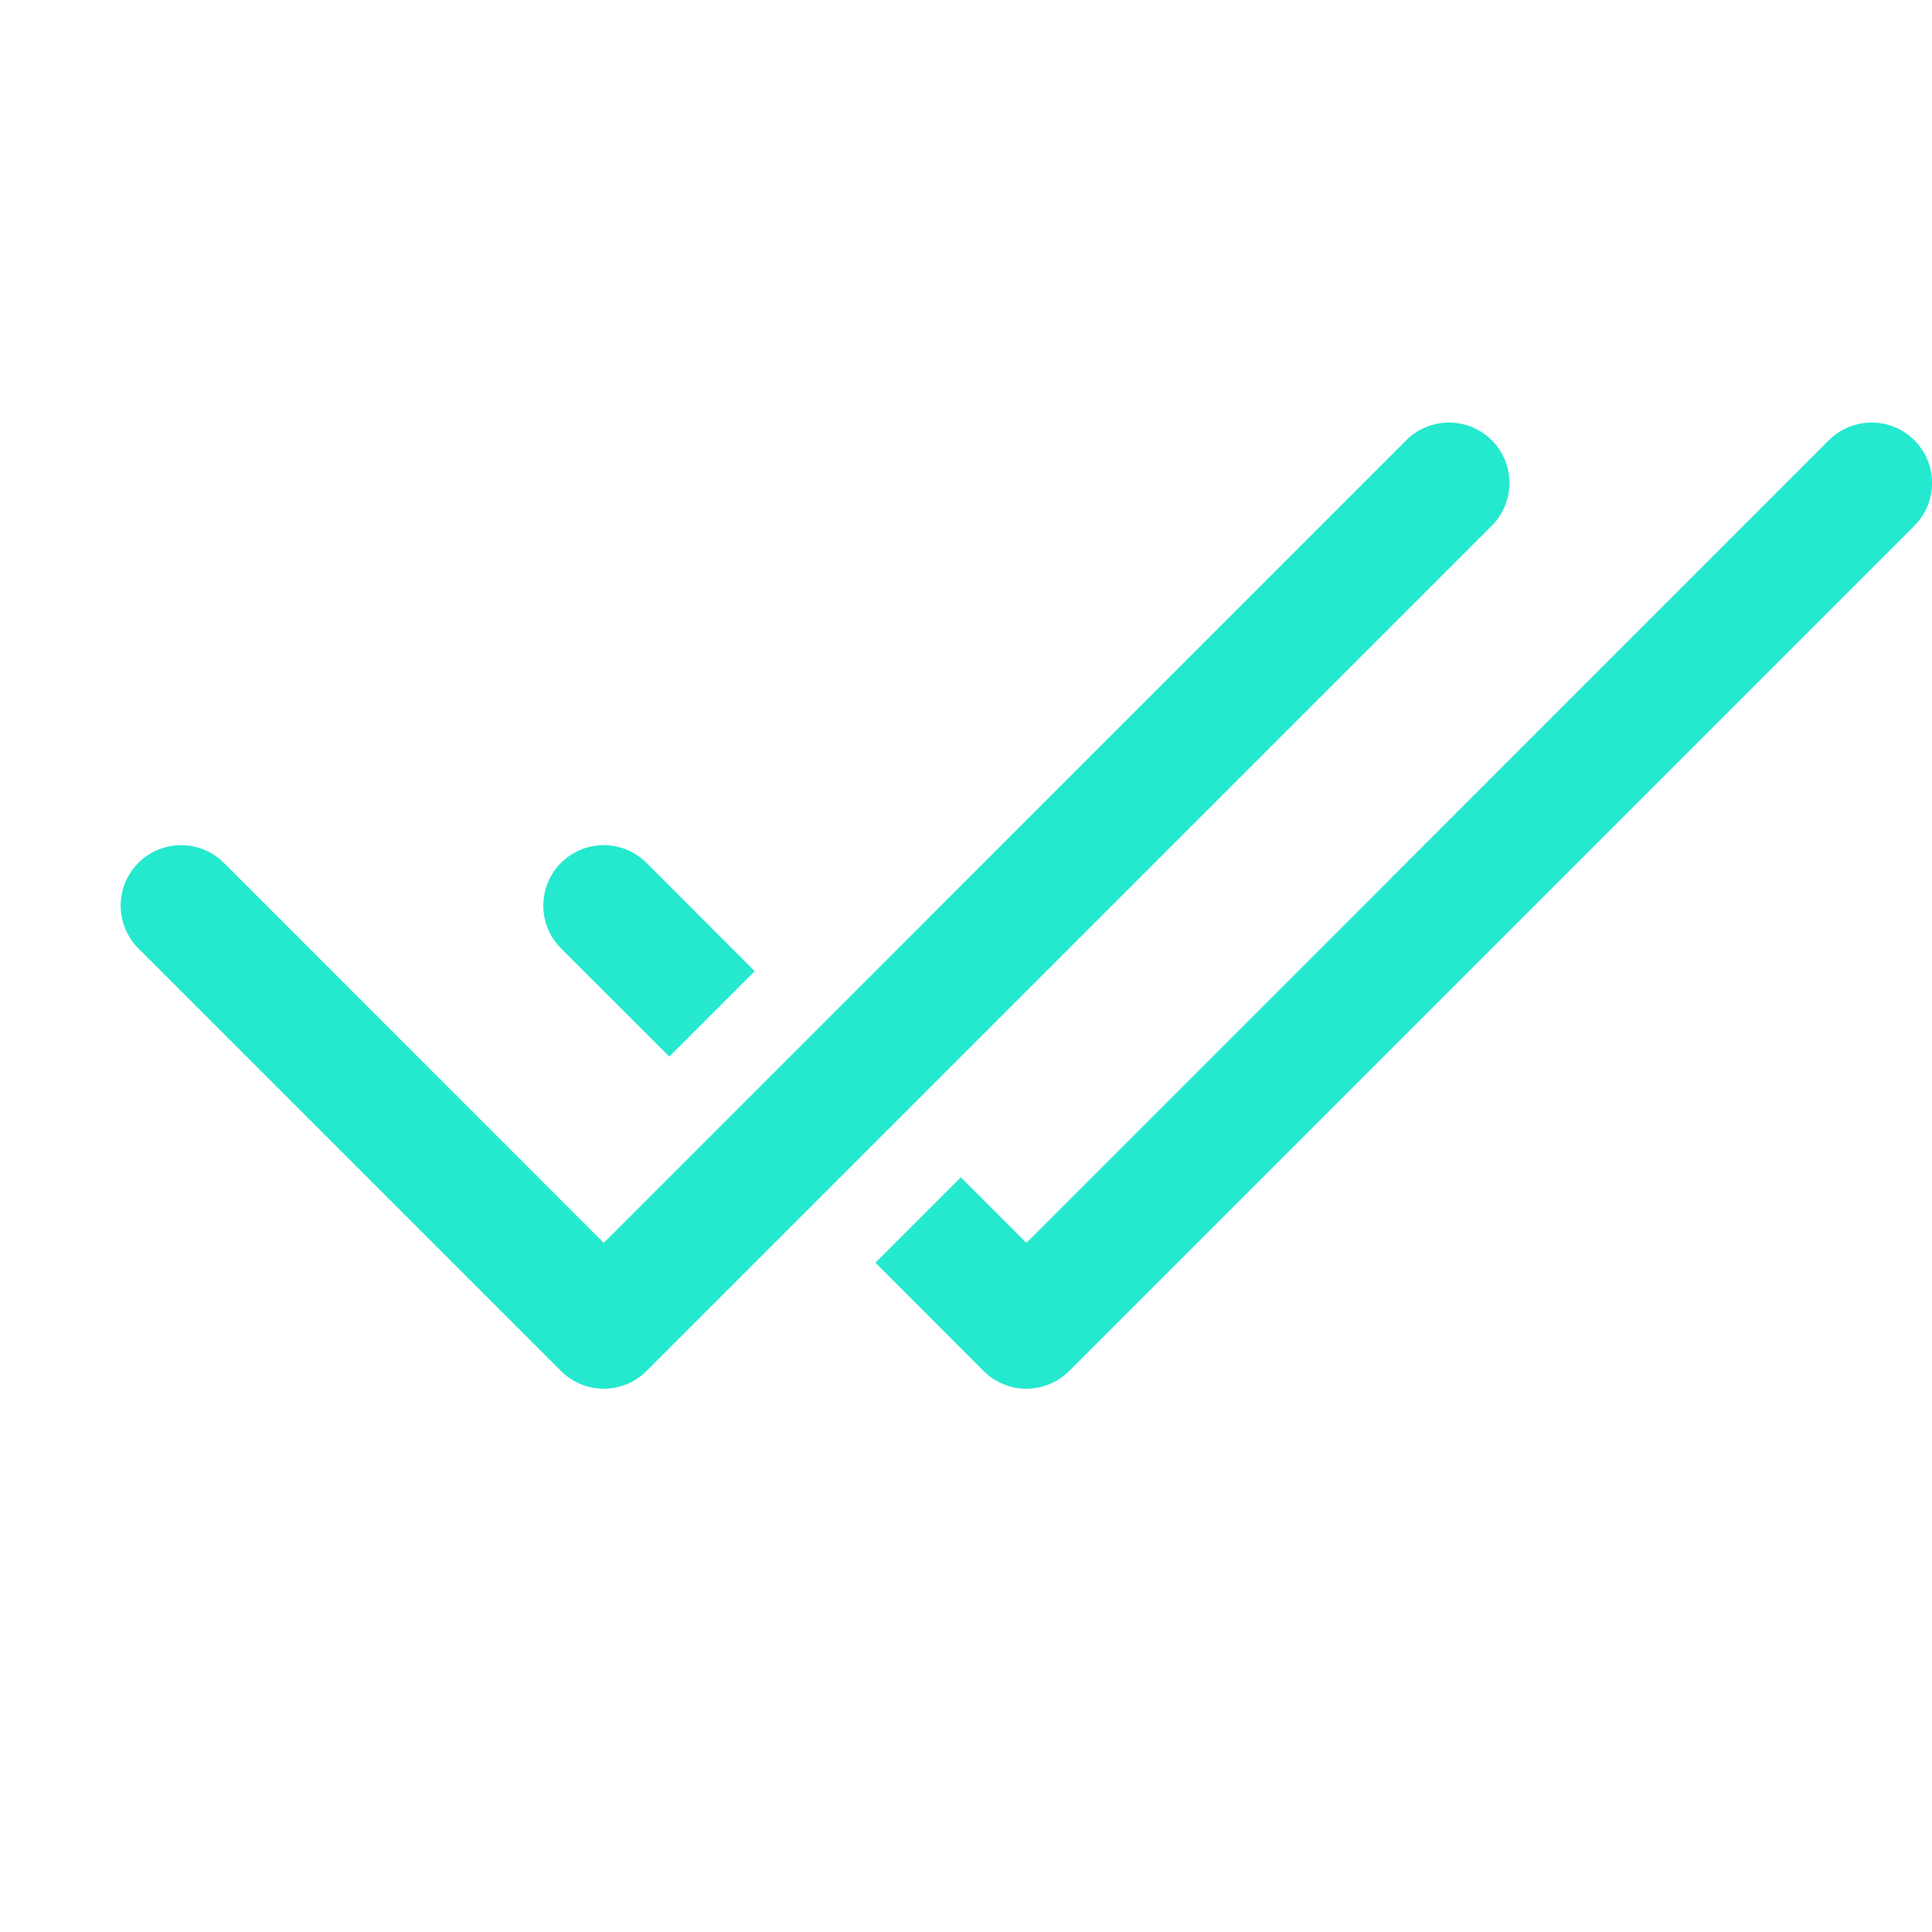
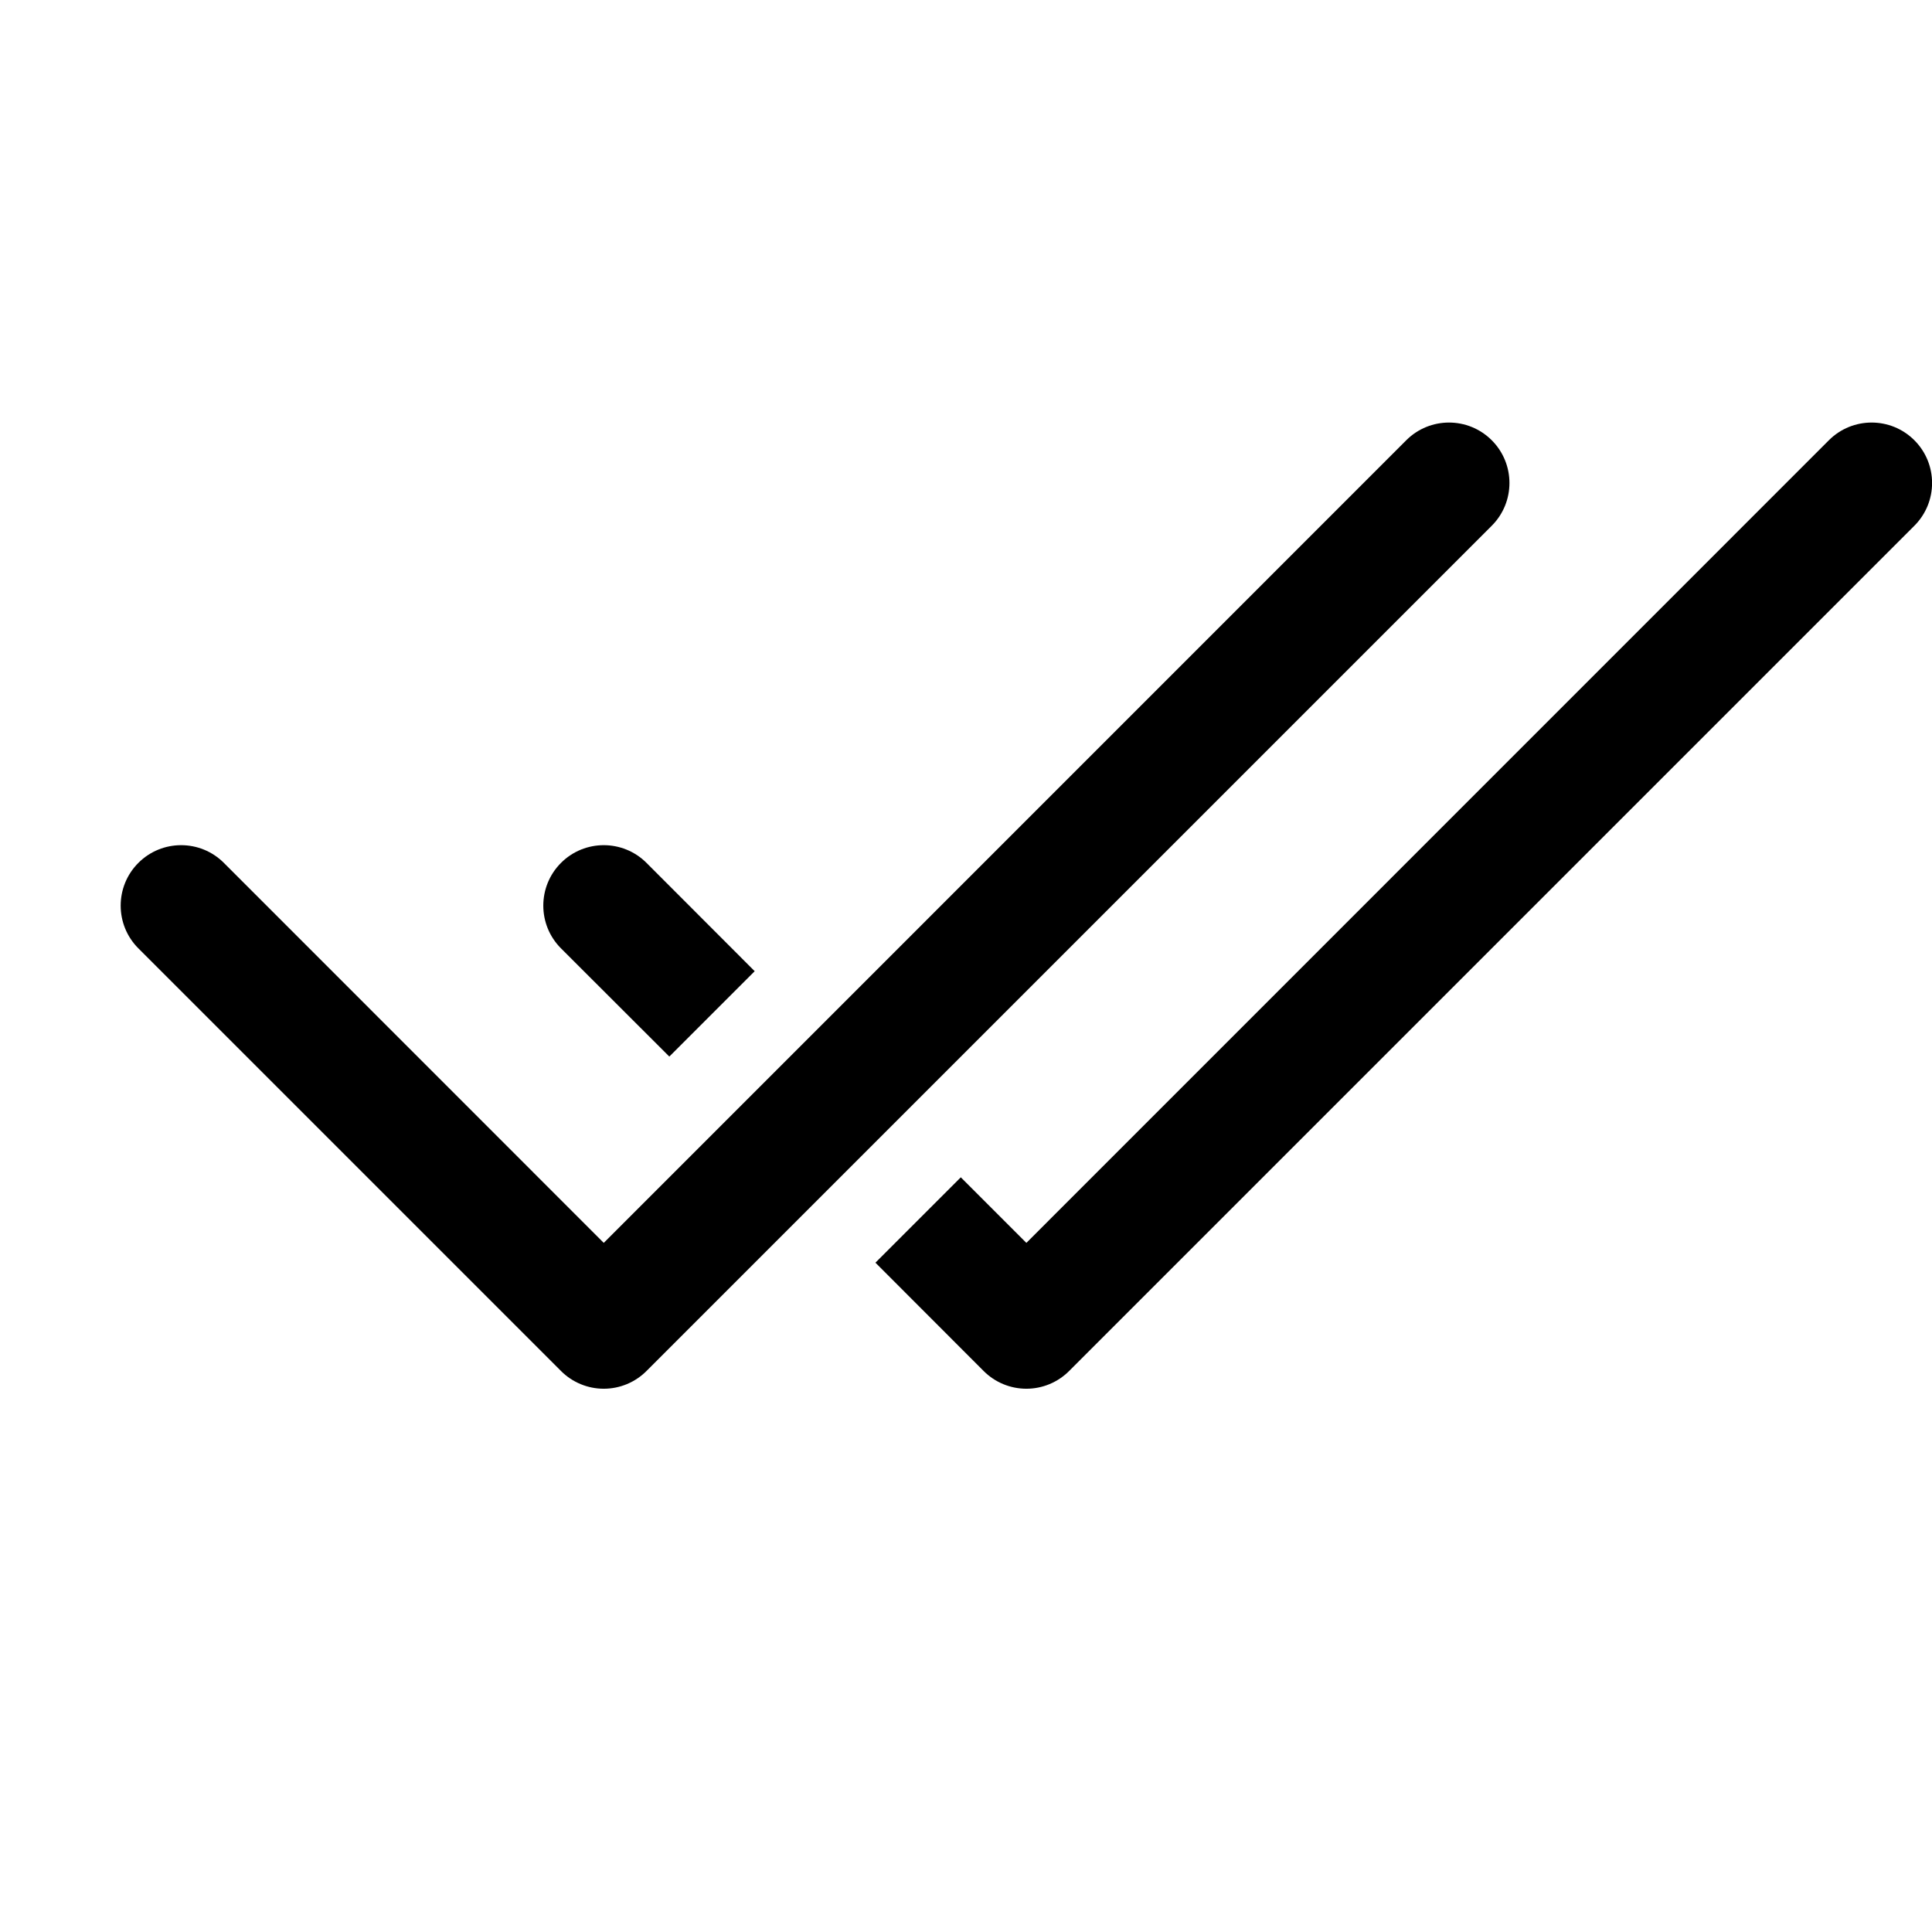
- <svg xmlns="http://www.w3.org/2000/svg" width="32" height="32" fill="#24e9cf" class="bi bi-check2-all" viewBox="0 0 16 16">
+ <svg xmlns="http://www.w3.org/2000/svg" width="32" height="32" fill="black" class="bi bi-check2-all" viewBox="0 0 16 16">
  <path d="M12.354 4.354a.5.5 0 0 0-.708-.708L5 10.293 1.854 7.146a.5.5 0 1 0-.708.708l3.5 3.5a.5.5 0 0 0 .708 0zm-4.208 7-.896-.897.707-.707.543.543 6.646-6.647a.5.5 0 0 1 .708.708l-7 7a.5.5 0 0 1-.708 0" />
  <path d="m5.354 7.146.896.897-.707.707-.897-.896a.5.5 0 1 1 .708-.708" />
</svg>
